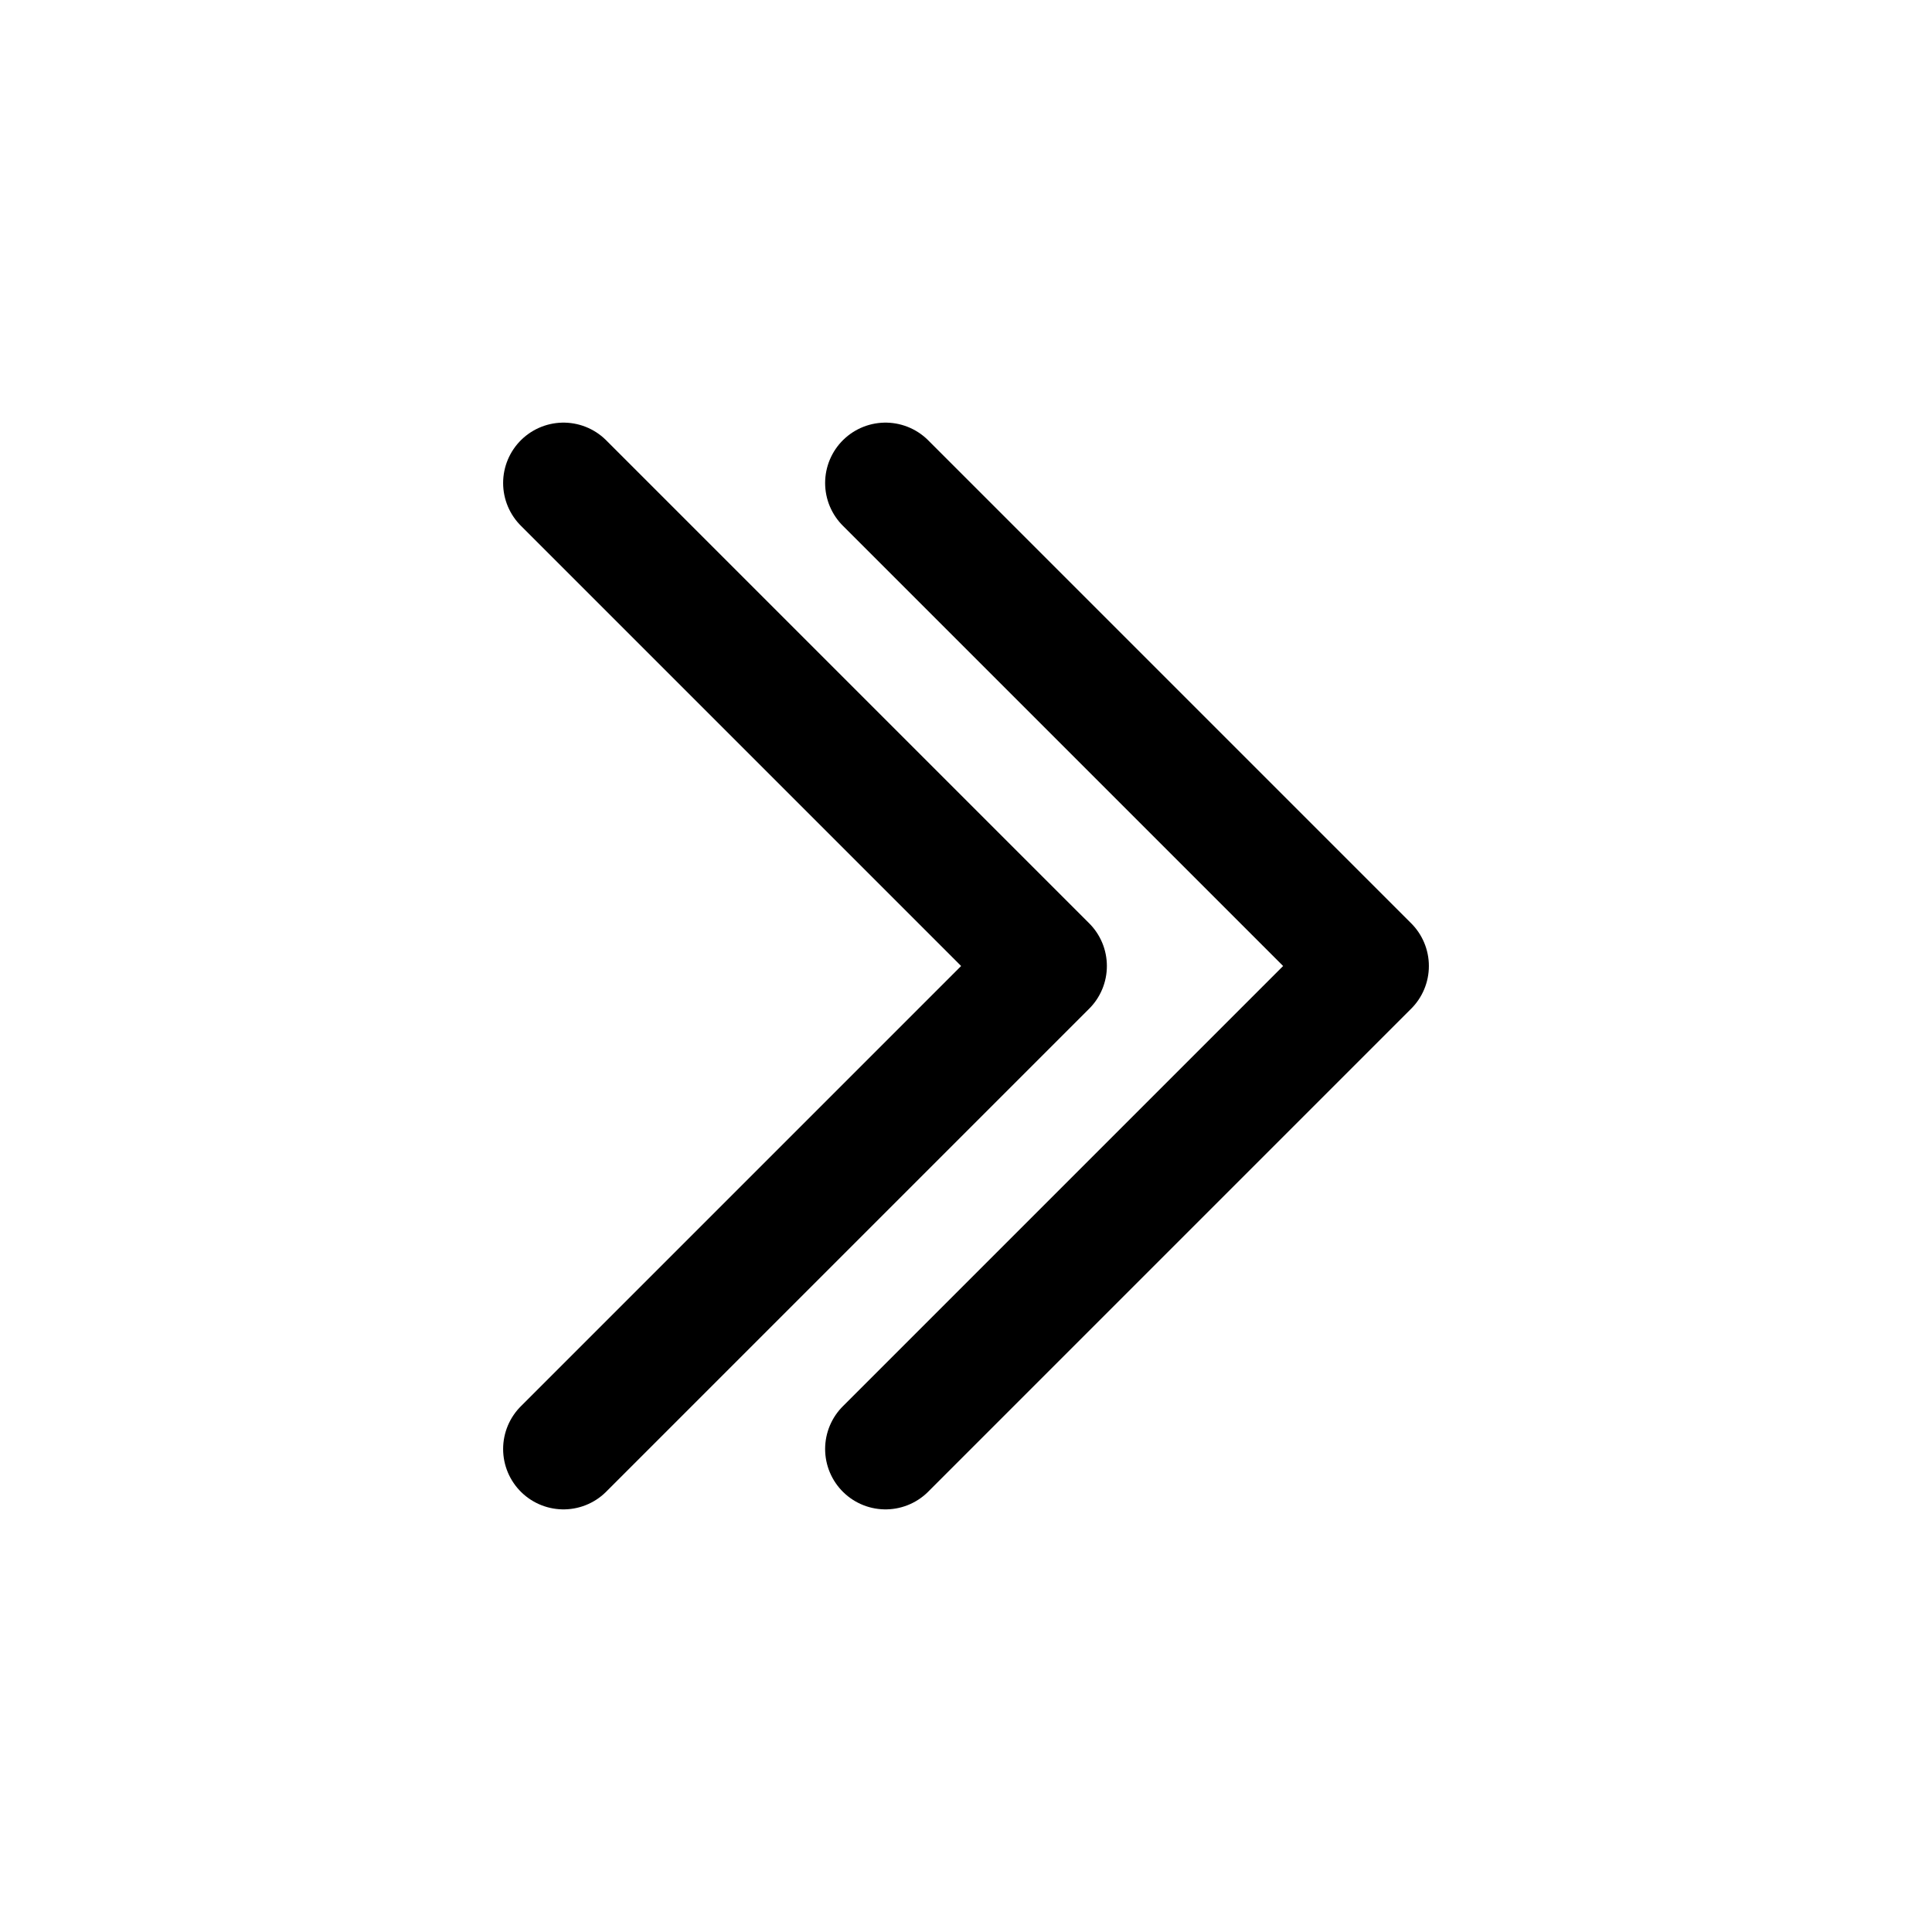
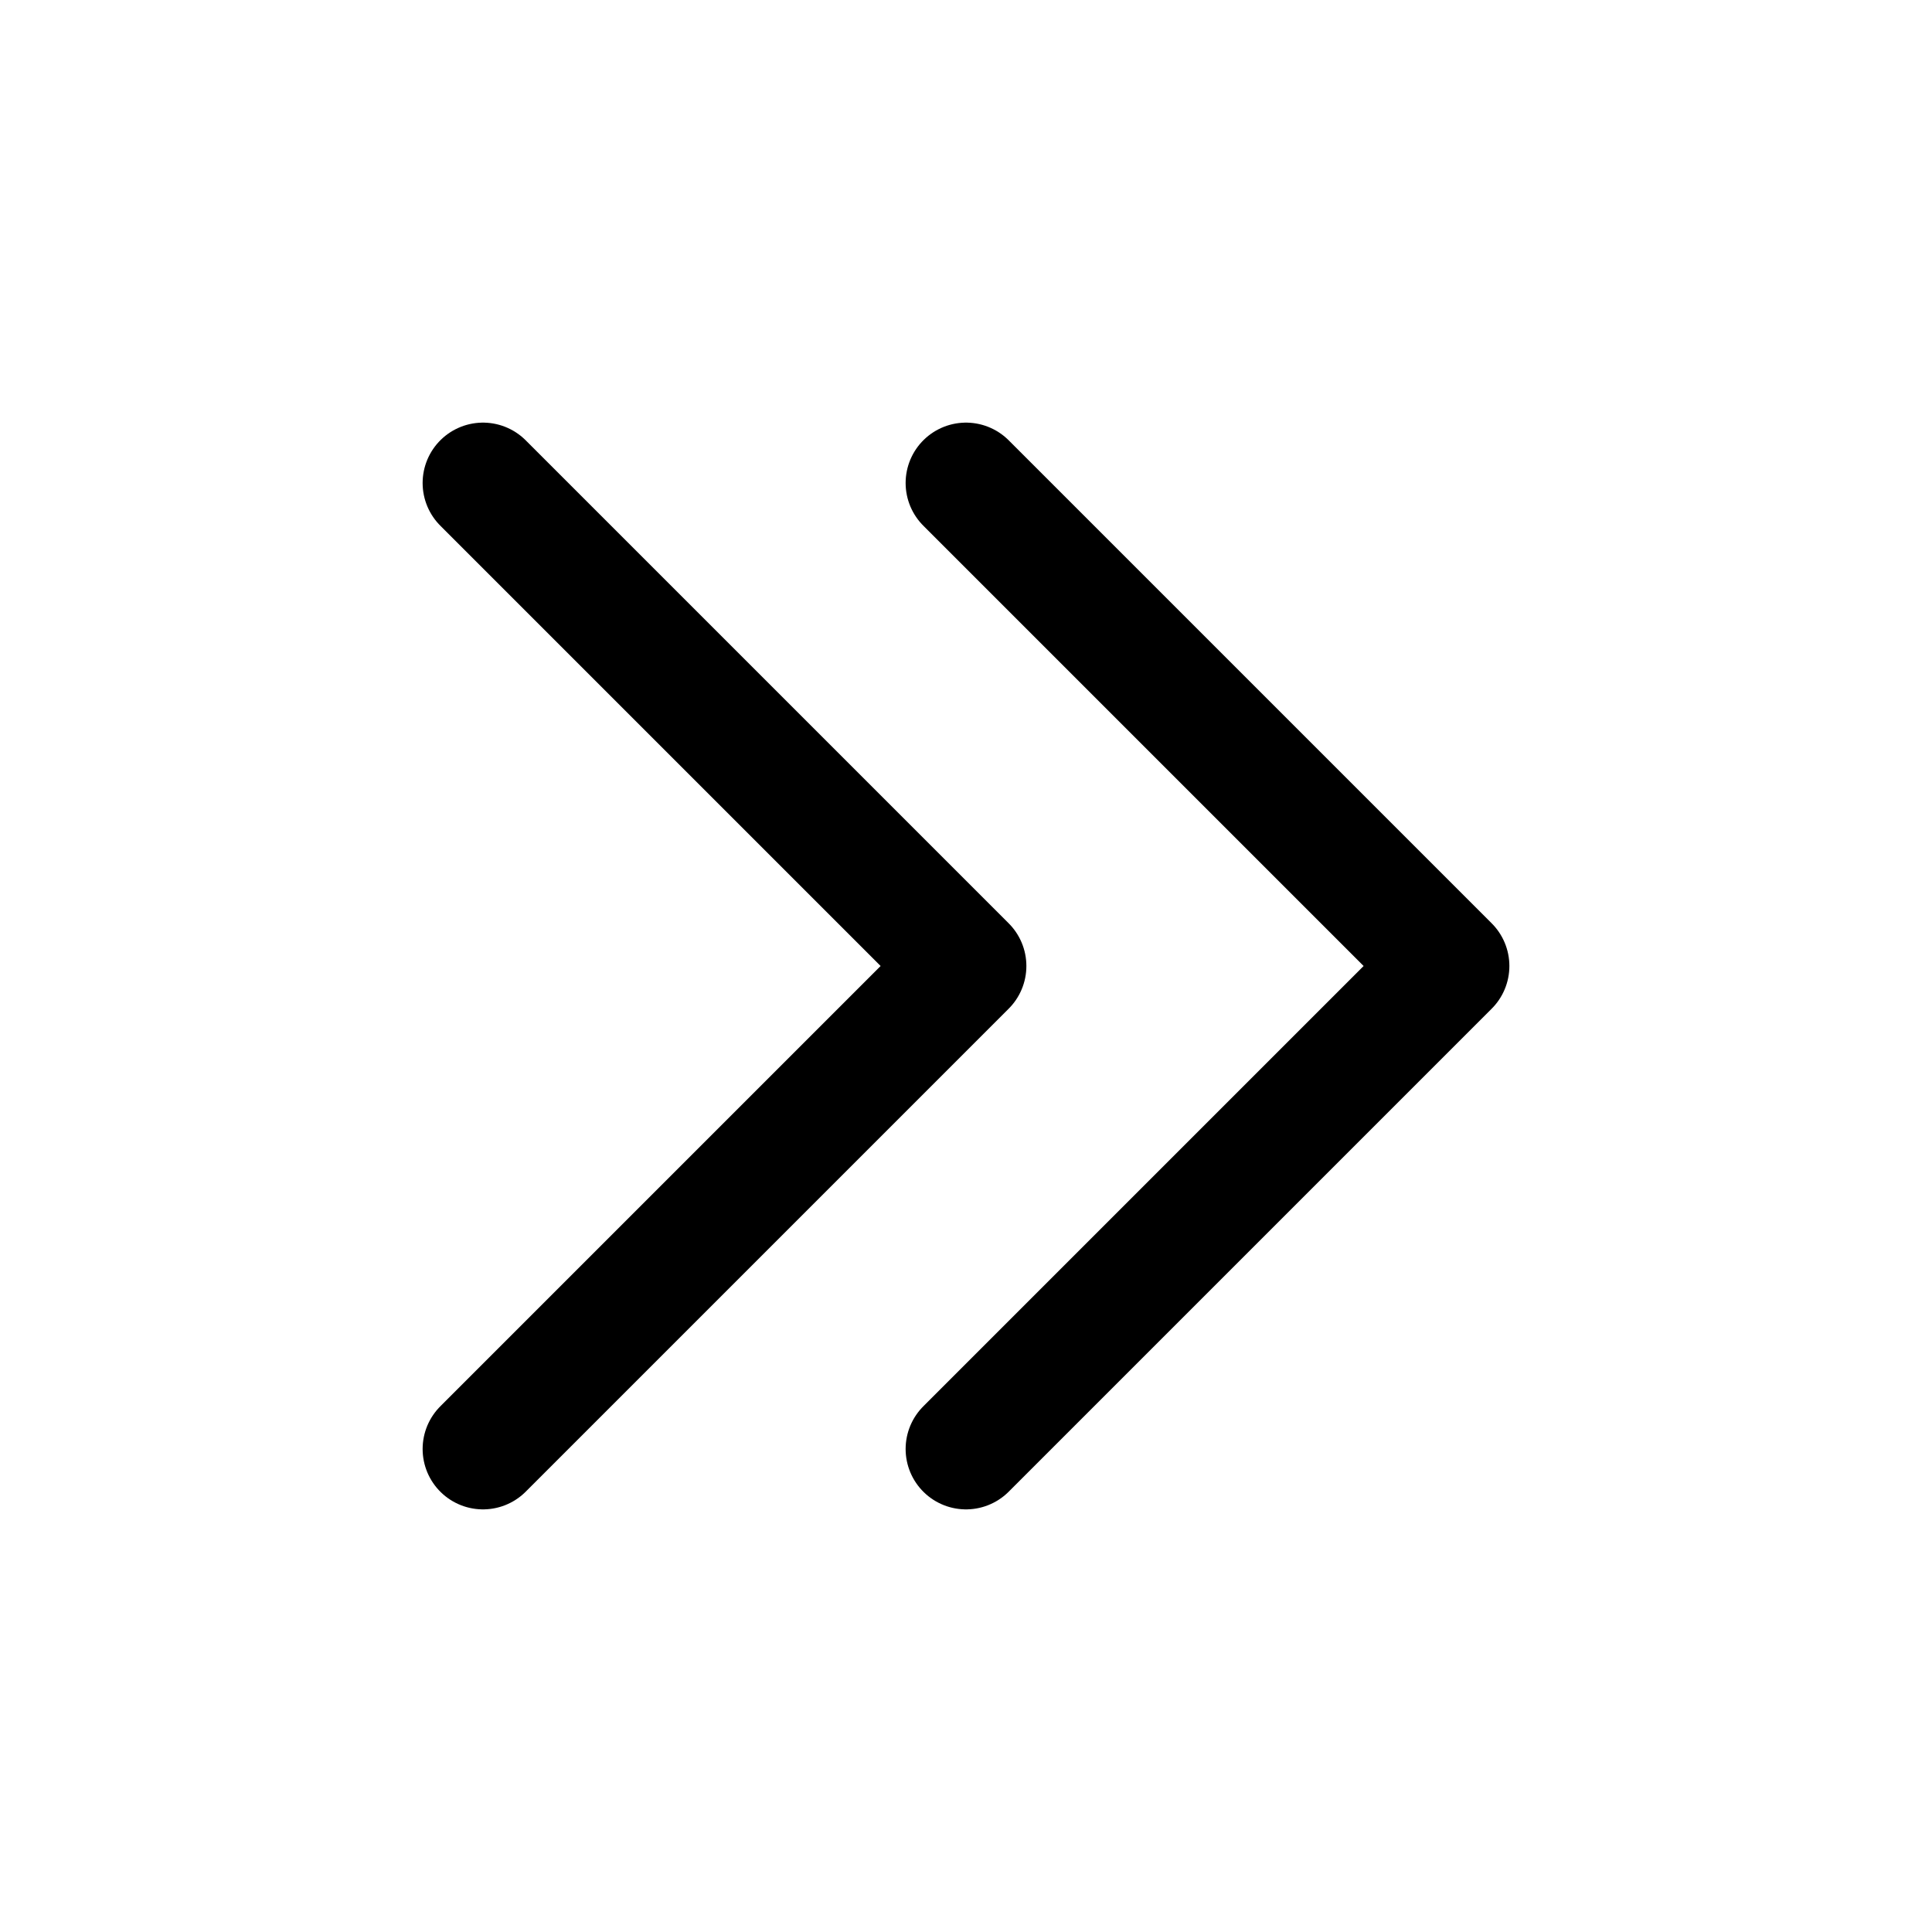
<svg xmlns="http://www.w3.org/2000/svg" width="24" height="24" fill="none" viewBox="0 0 24 24" stroke-width="1.5" stroke-linecap="round" stroke-linejoin="round" stroke="currentColor">
-   <path d="m11 18 6-6-6-6" />
-   <path d="m7 18 6-6-6-6" />
+   <path d="m12 18 6-6-6-6M6 18l6-6-6-6" />
</svg>
